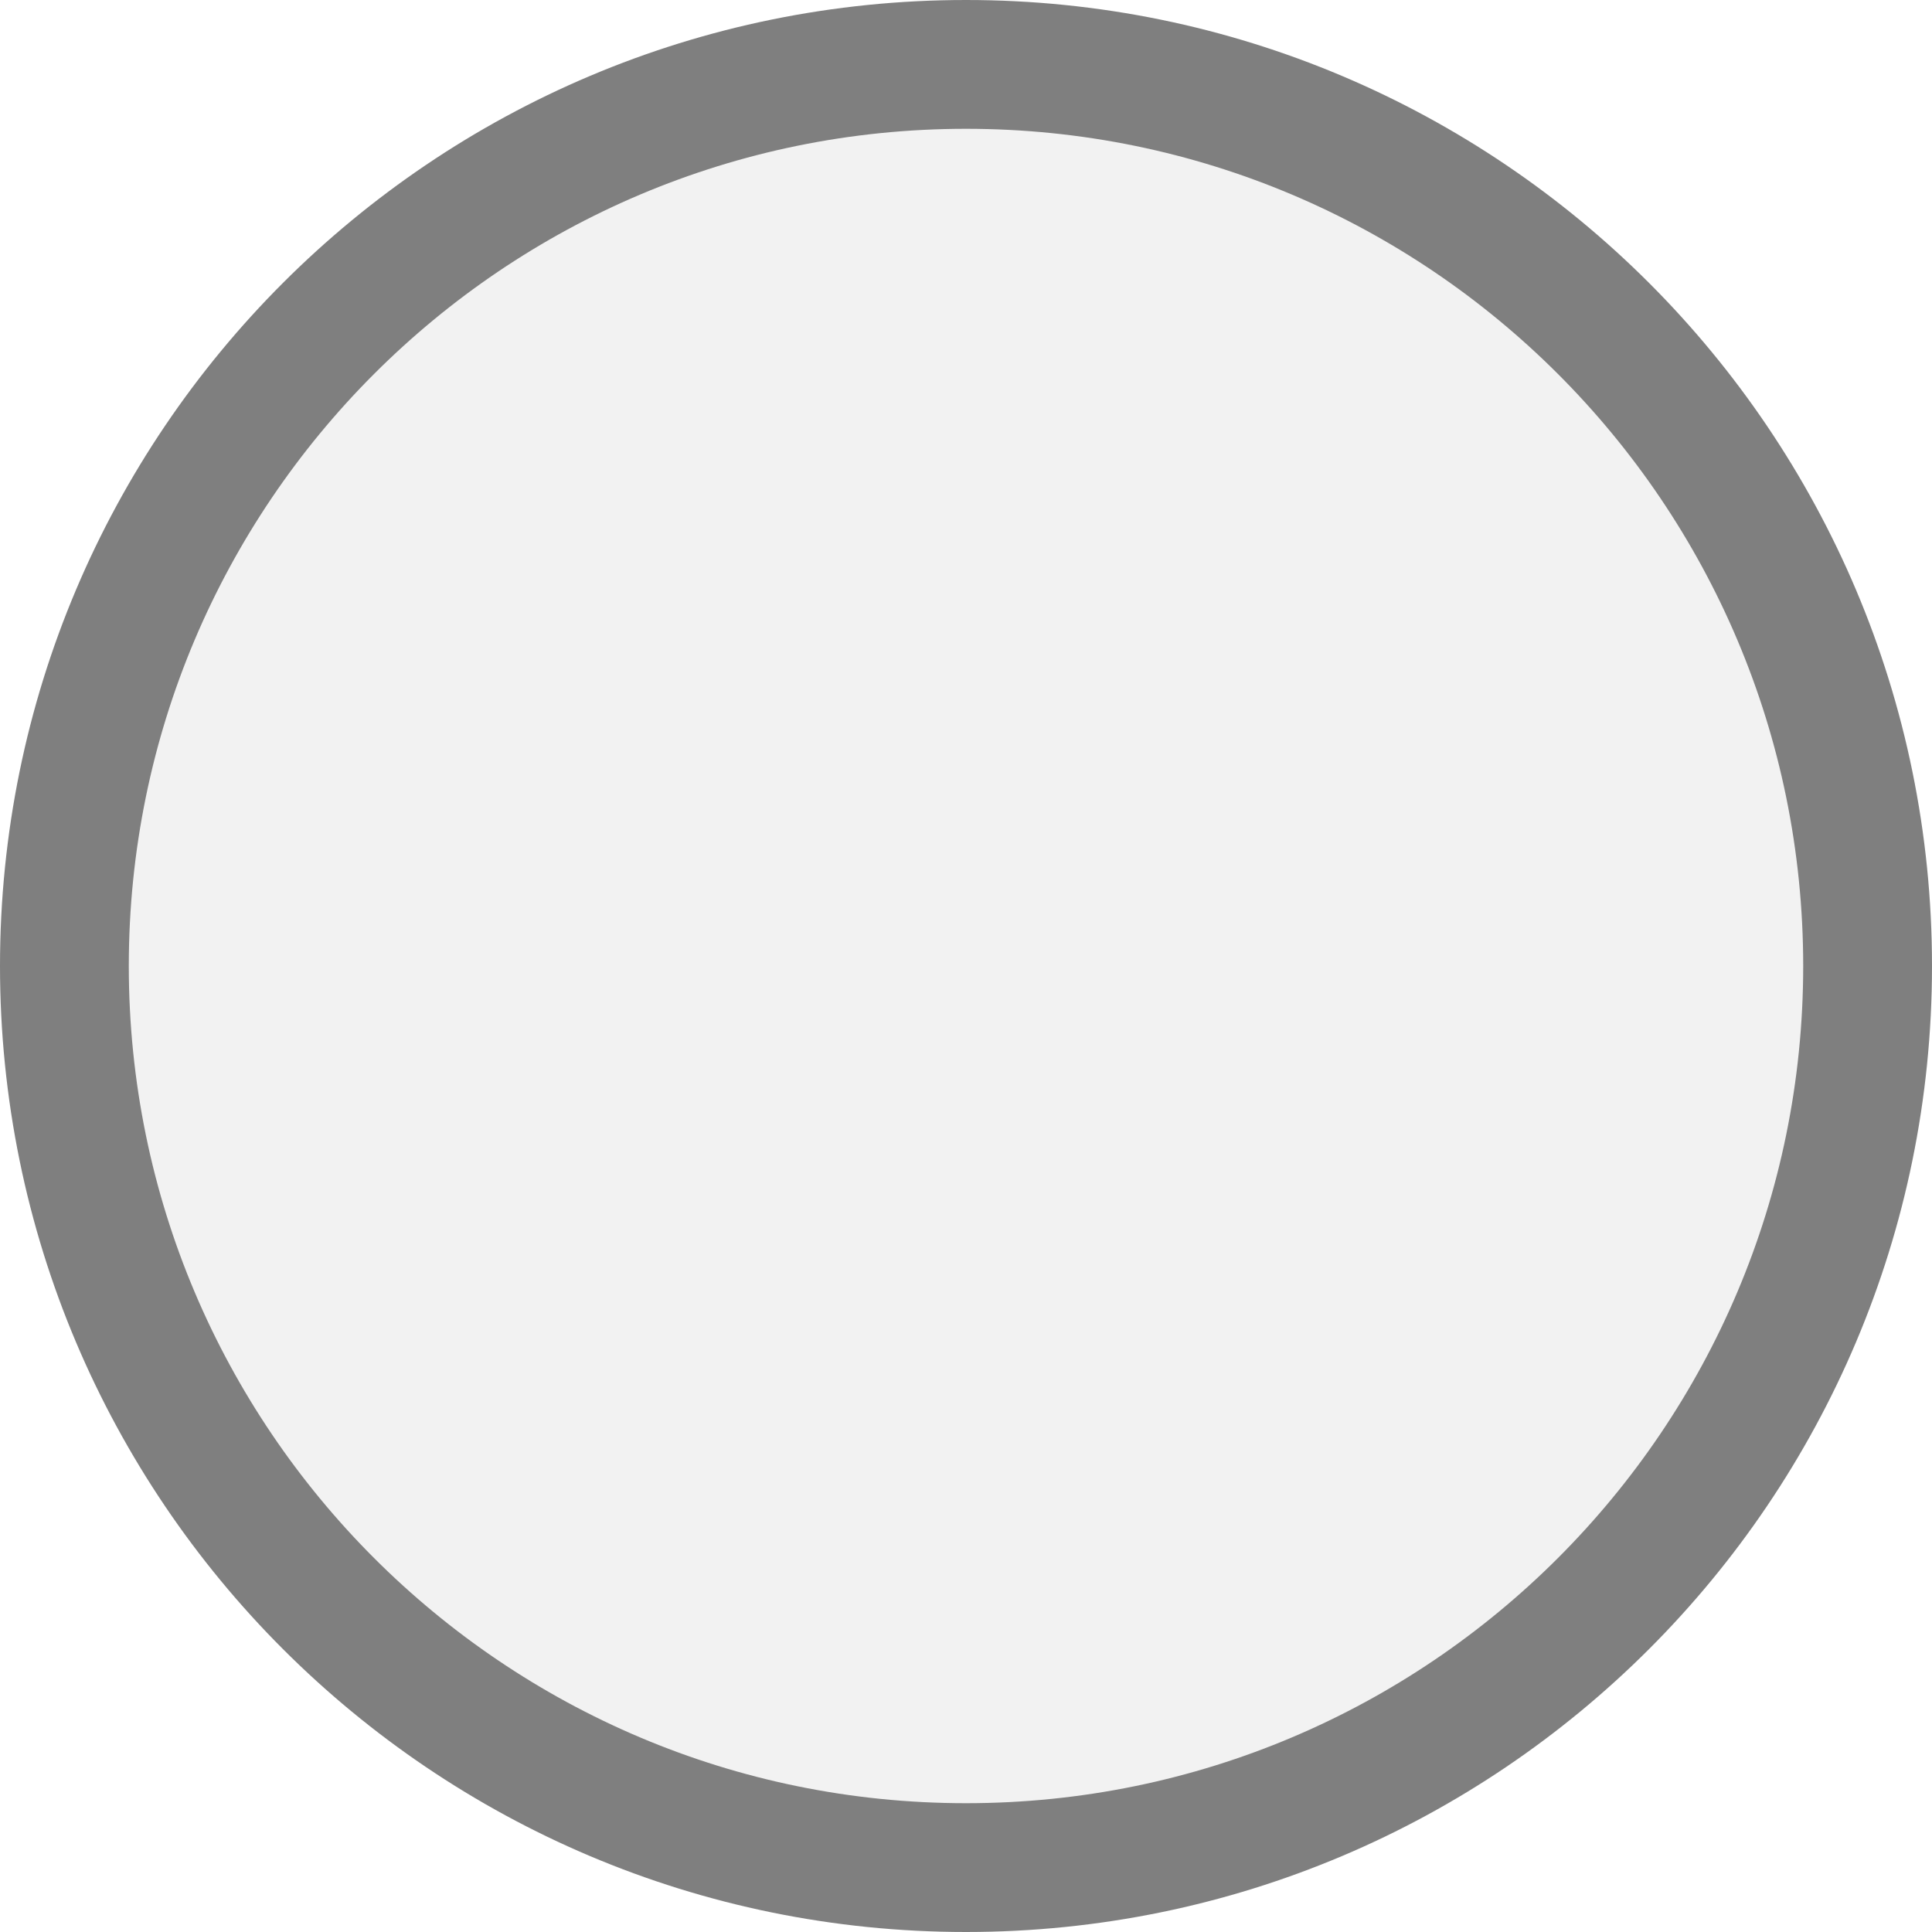
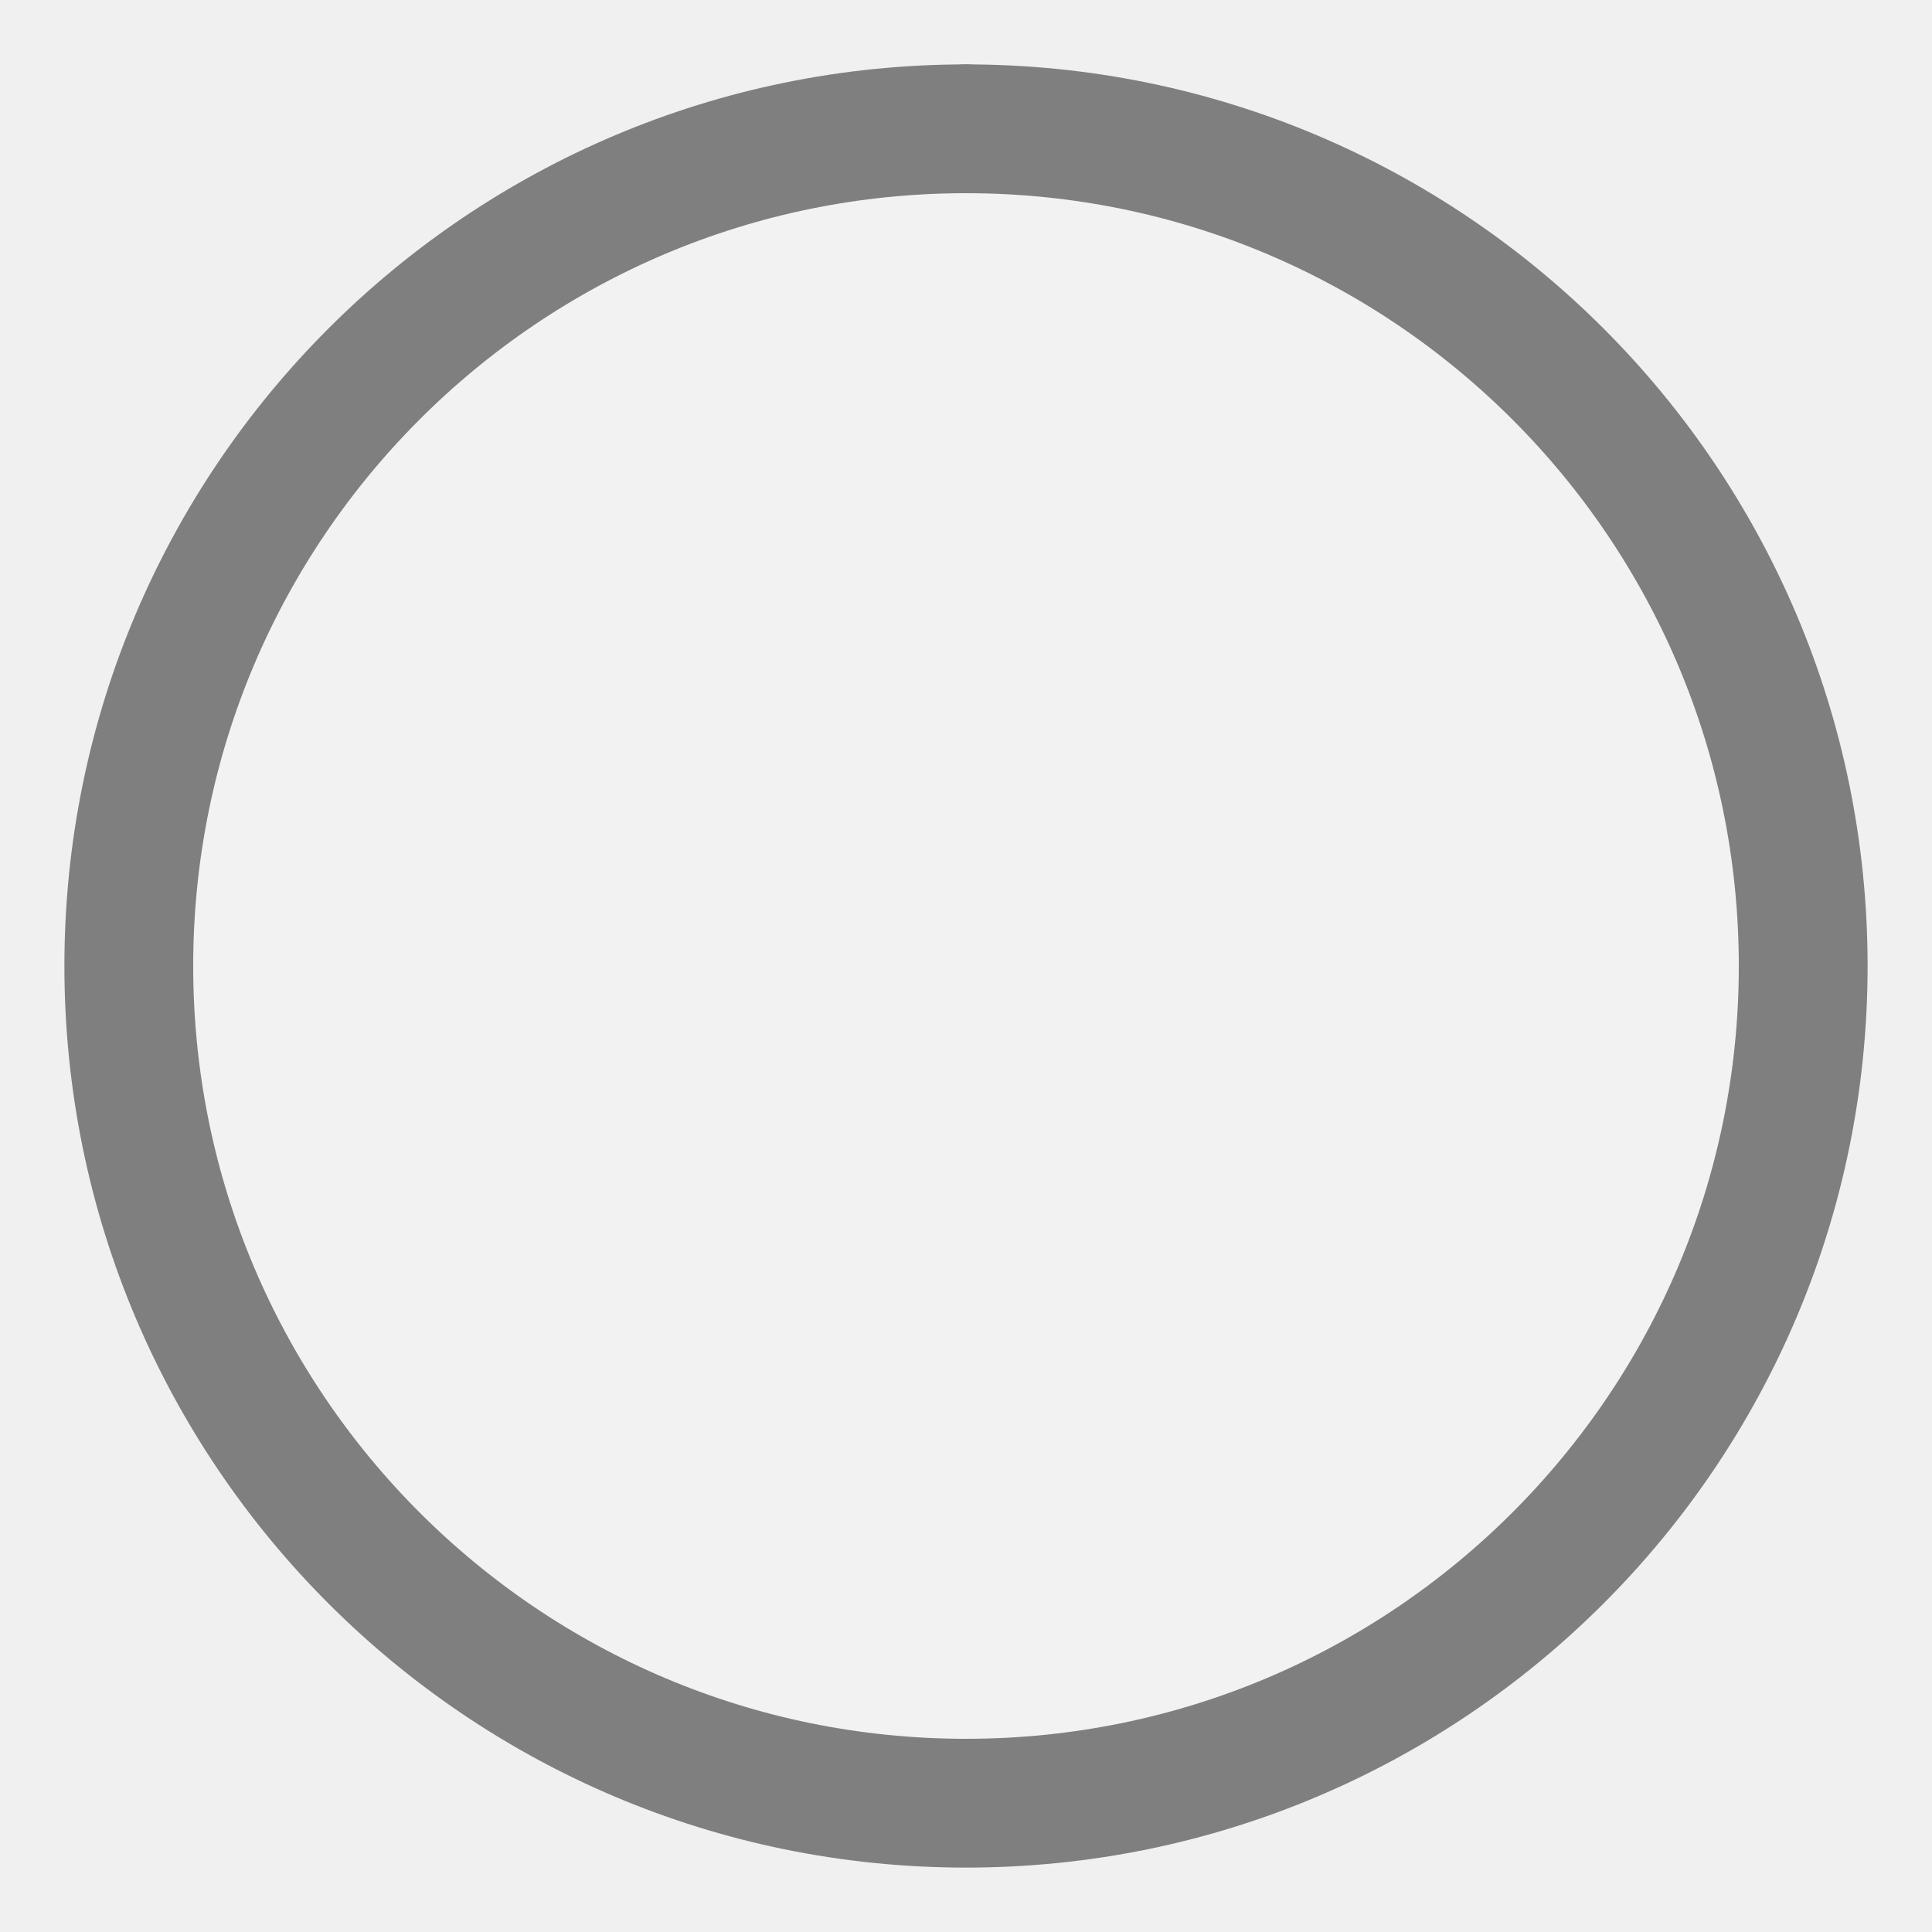
<svg xmlns="http://www.w3.org/2000/svg" width="15px" height="15px" viewBox="0 0 15 15">
-   <rect x="0" y="0" width="15" height="15" fill="#ffffff" />
-   <circle cx="7.5" cy="7.5" r="7" fill="#f2f2f2" stroke="#7f7f7f" stroke-width="1" />
+   <line x1="7.5" y1="7.5" x2="7.5" y2="1" stroke="#7f7f7f" stroke-width="1" stroke-linecap="round" />
+   <circle cx="7.5" cy="7.5" r="6.5" fill="#f2f2f2" stroke="#7f7f7f" stroke-width="1" />
</svg>
